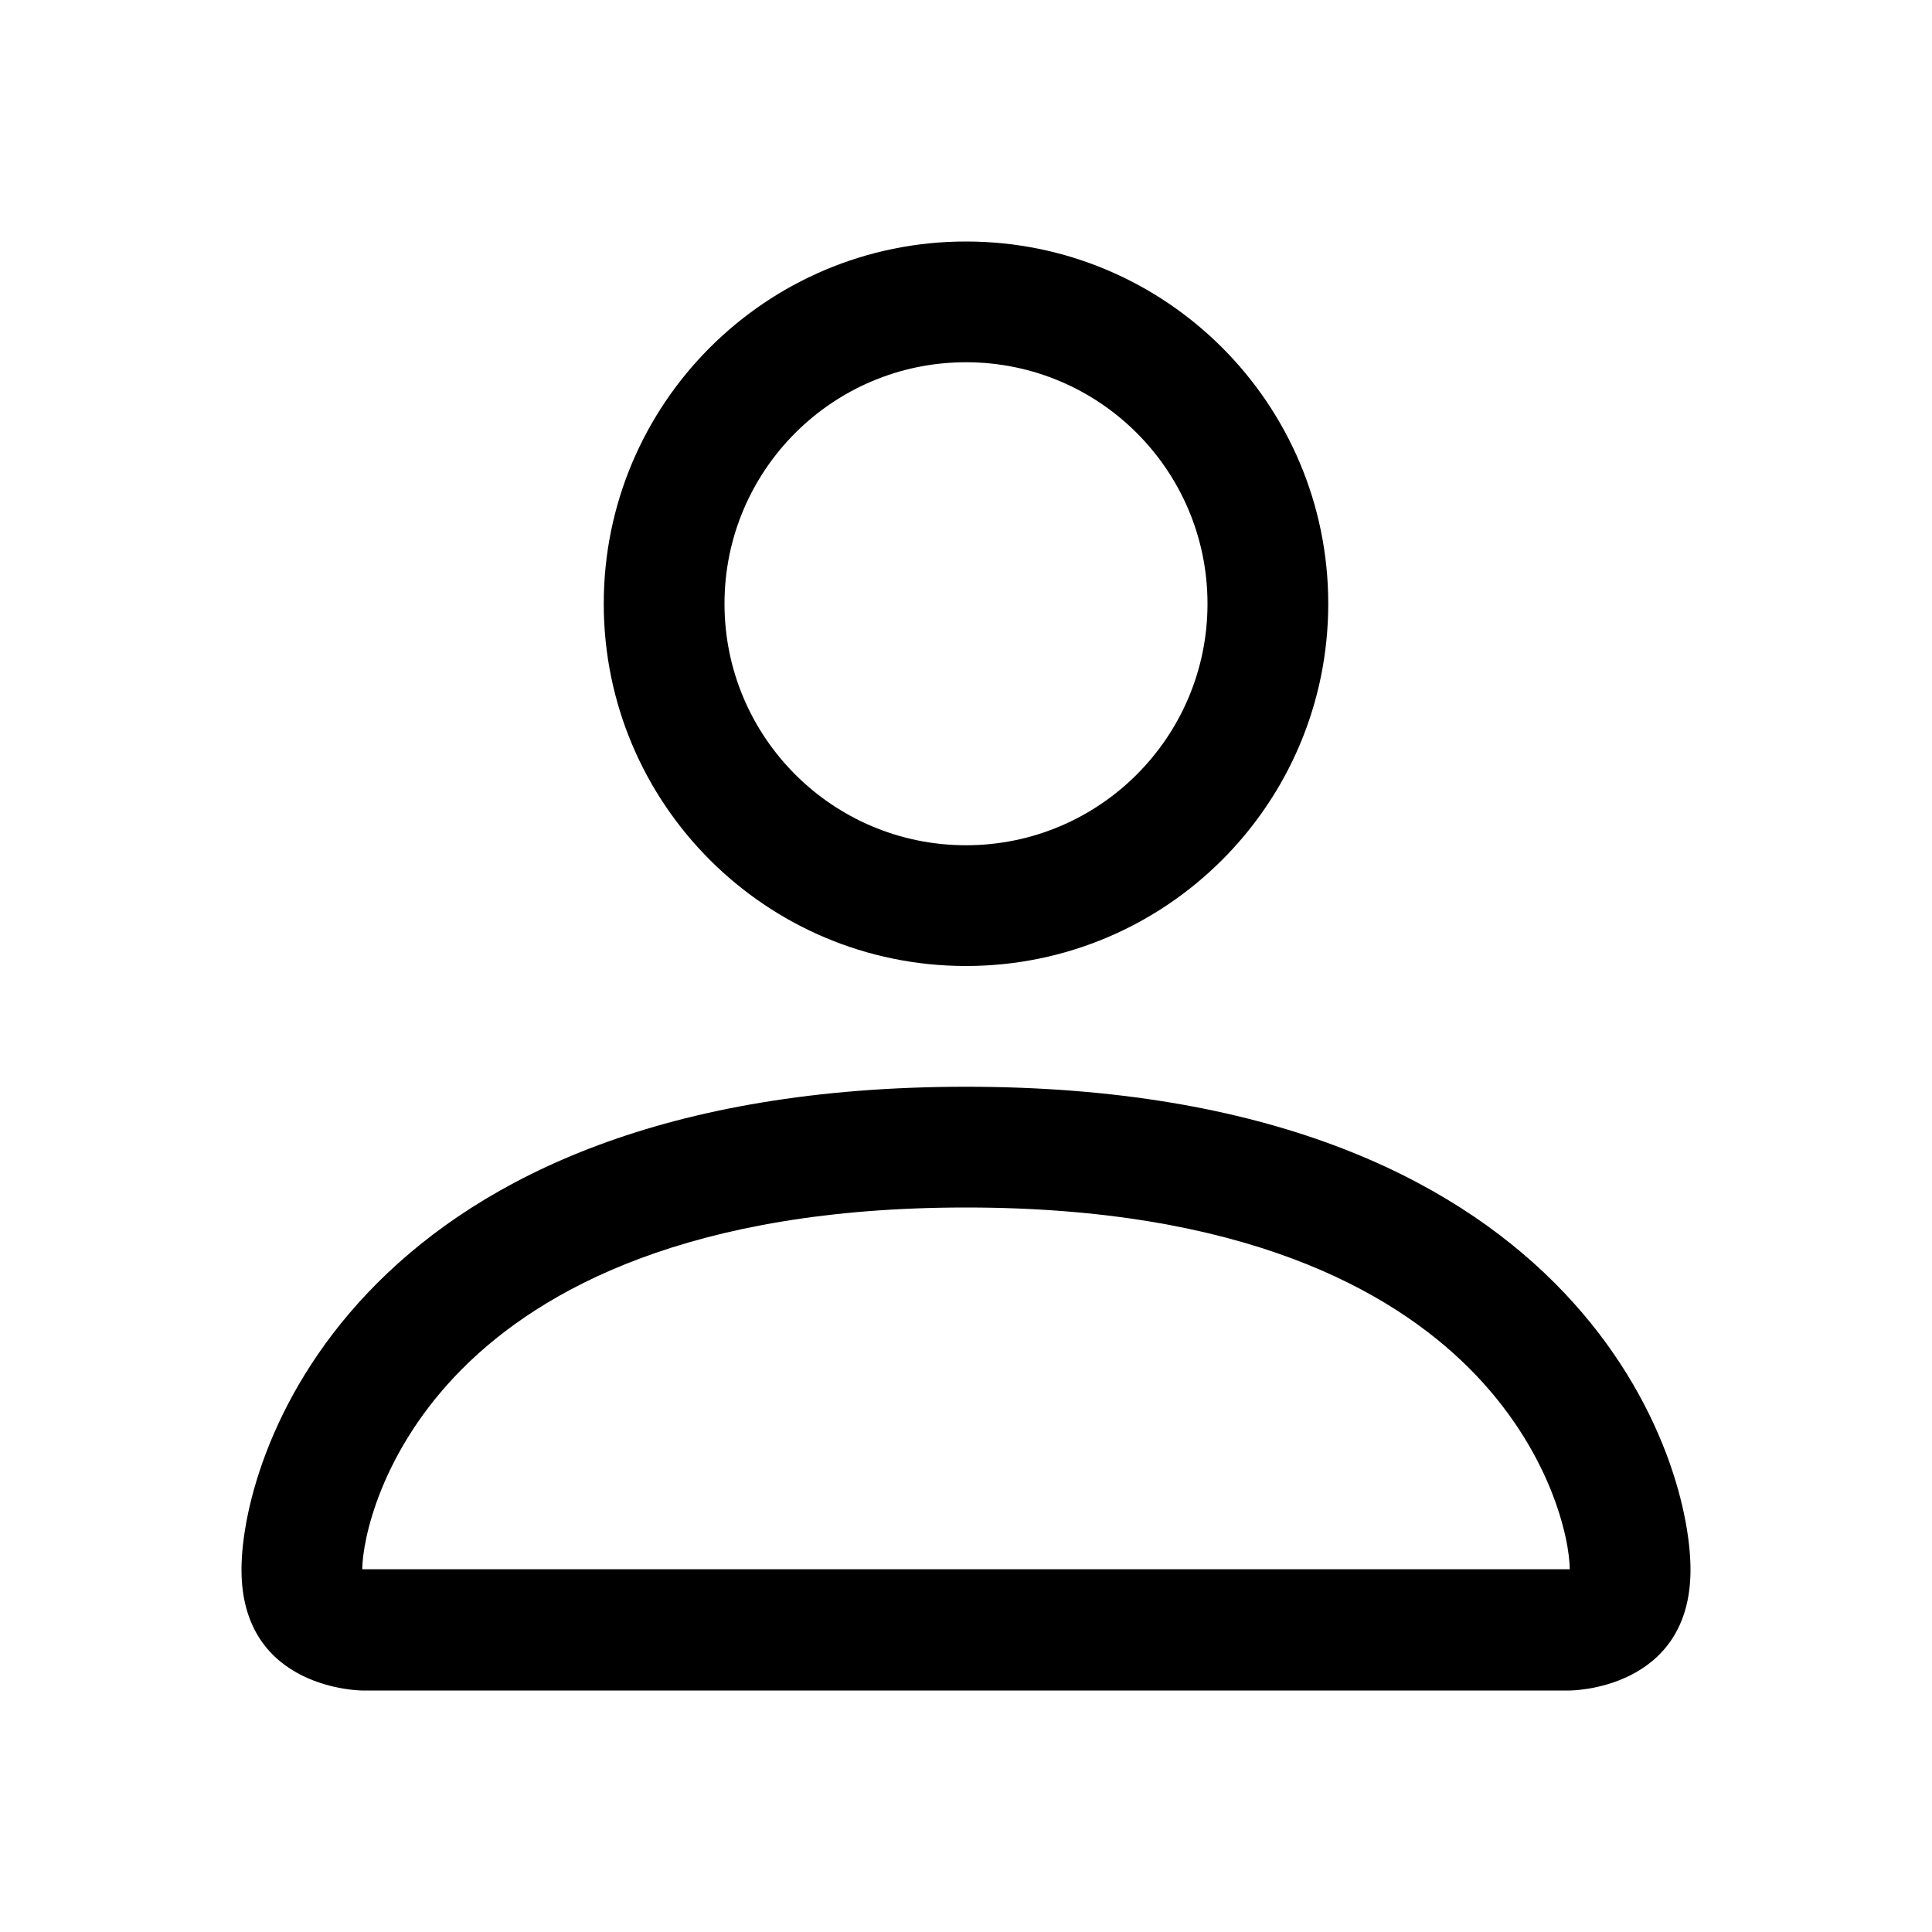
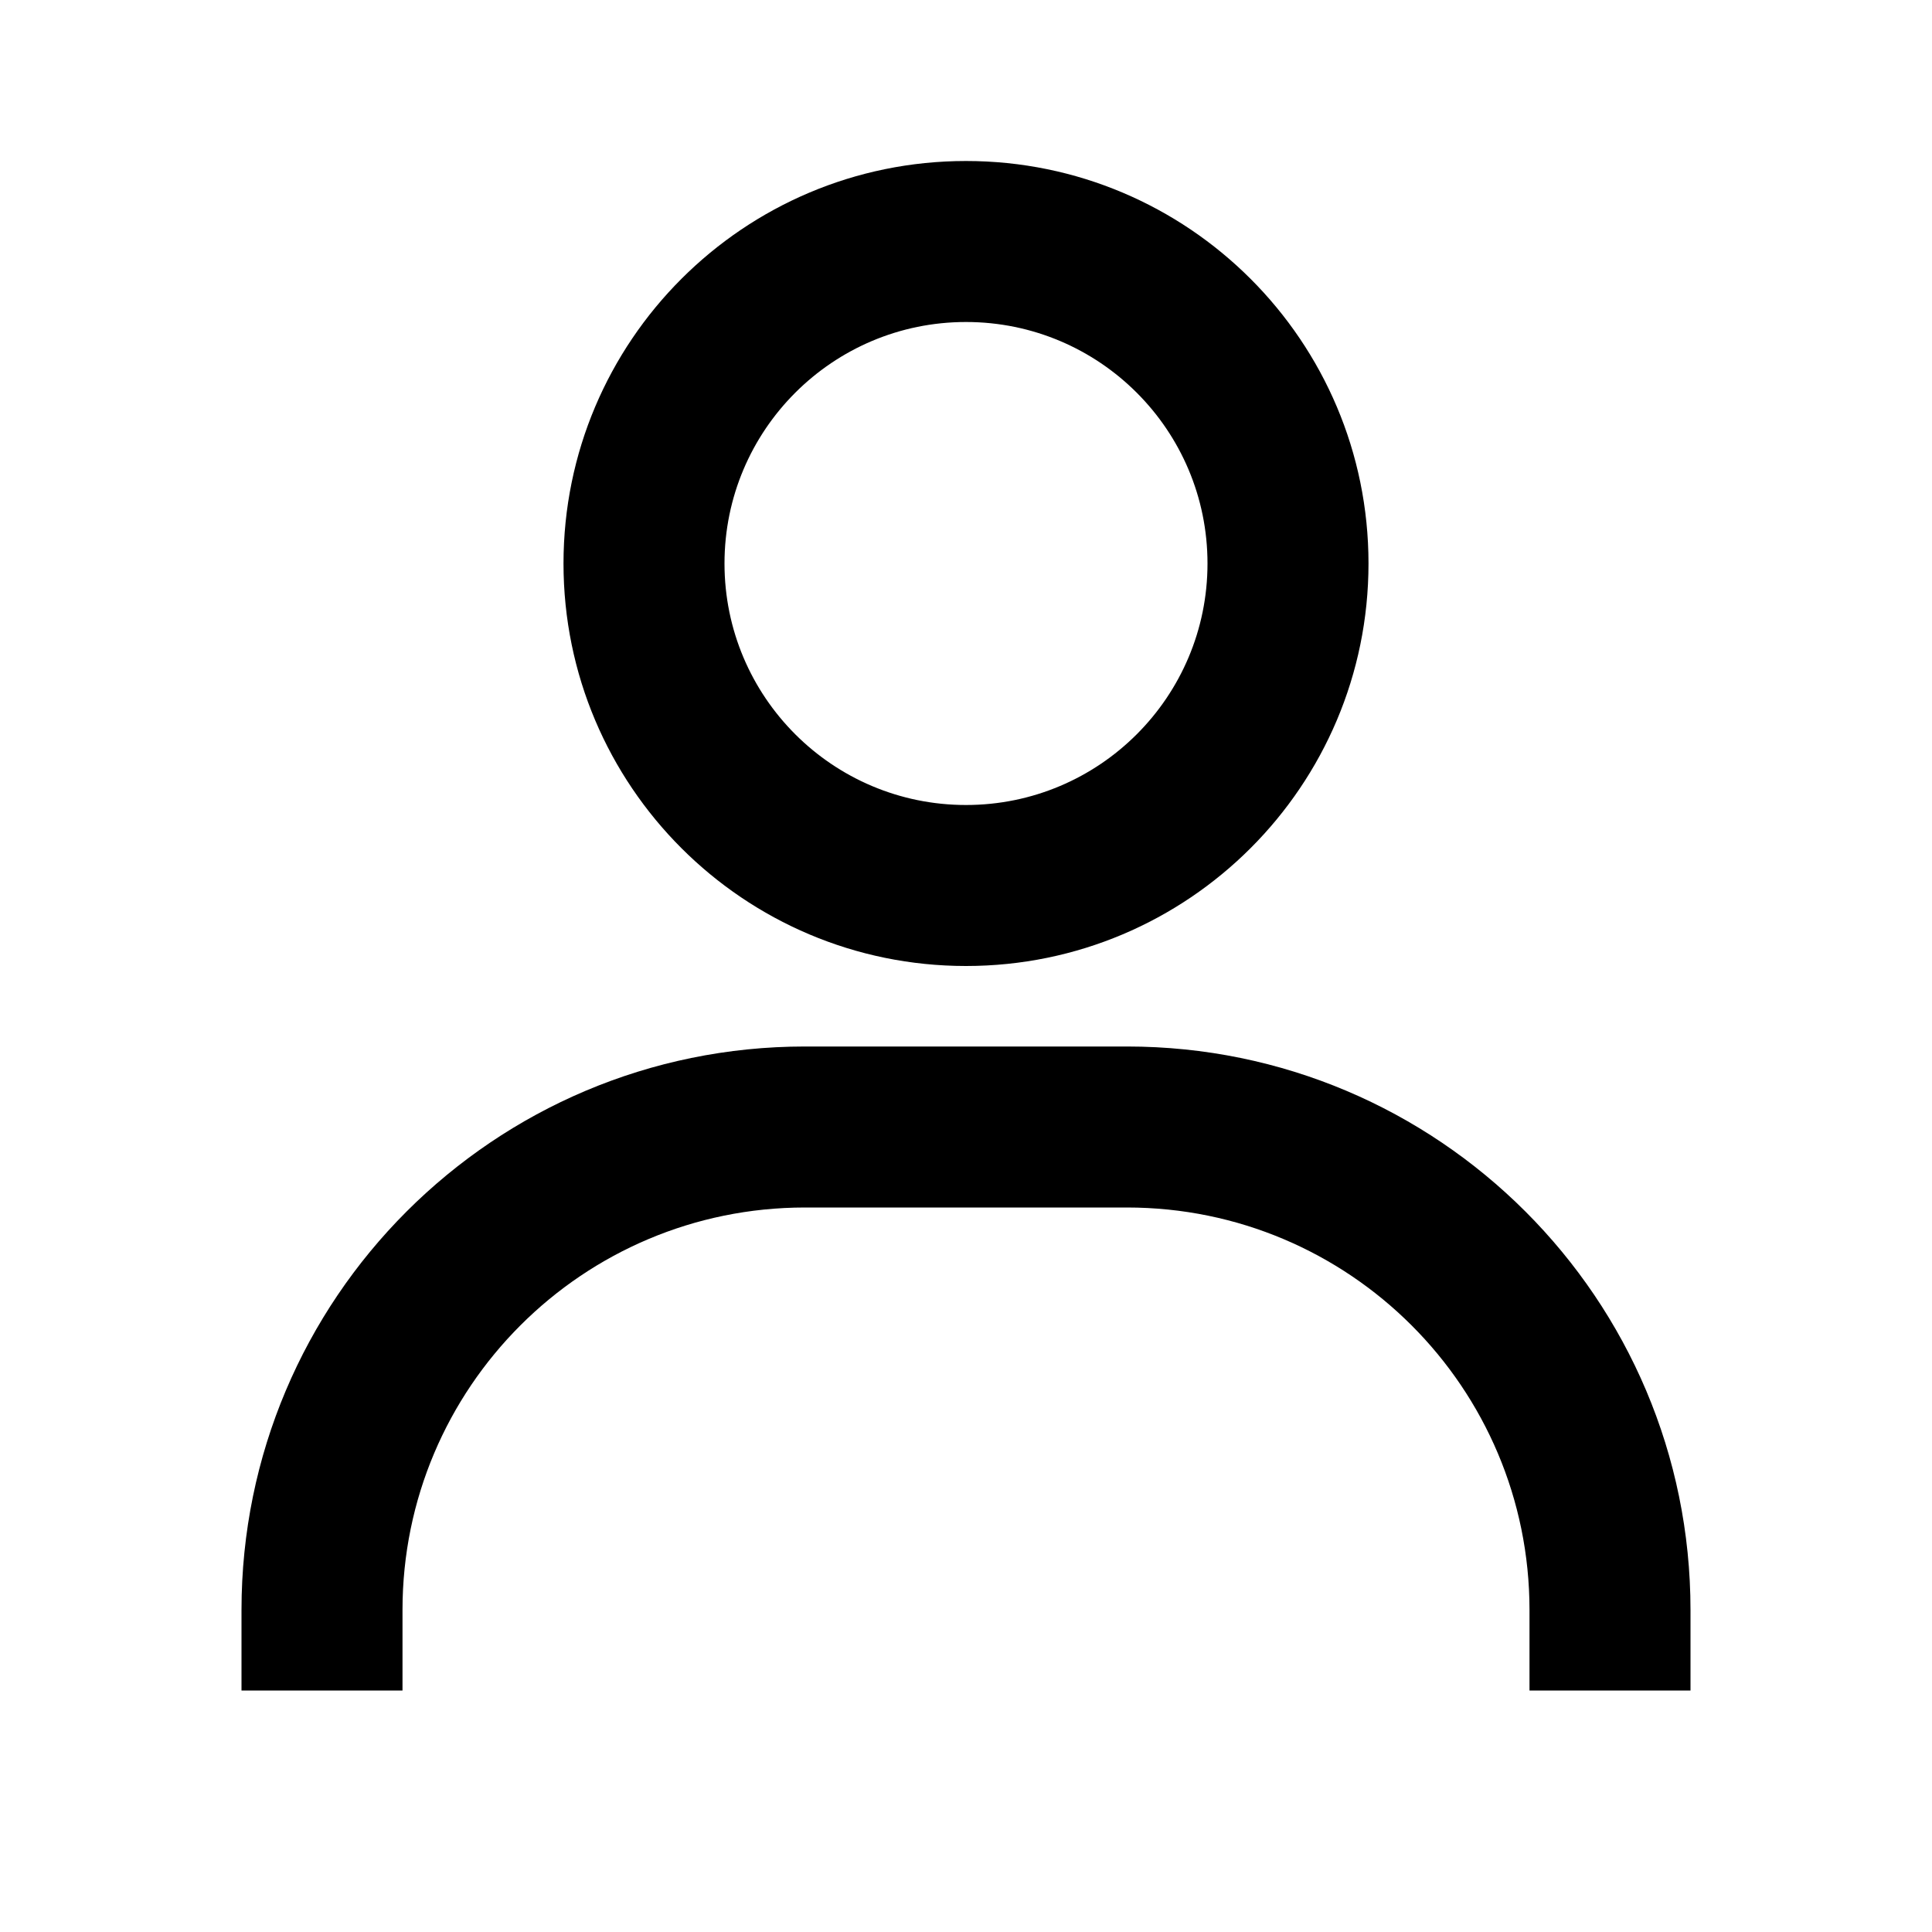
- <svg xmlns="http://www.w3.org/2000/svg" width="50px" height="50px" attr.fill="{{router.isActive('/perfil',true) ? colorActivado : colorDesactivado}}" class="bi bi-person" viewBox="0 0 16 16">
-   <path d="M8 8a3 3 0 1 0 0-6 3 3 0 0 0 0 6m2-3a2 2 0 1 1-4 0 2 2 0 0 1 4 0m4 8c0 1-1 1-1 1H3s-1 0-1-1 1-4 6-4 6 3 6 4m-1-.004c-.001-.246-.154-.986-.832-1.664C11.516 10.68 10.289 10 8 10s-3.516.68-4.168 1.332c-.678.678-.83 1.418-.832 1.664z" />
+ <svg xmlns="http://www.w3.org/2000/svg" width="50px" height="50px" attr.fill="{{router.isActive('/perfil',true) ? colorActivado : colorDesactivado}}" viewBox="0 0 24 24">
+   <path d="M12 2a5 5 0 1 0 5 5 5 5 0 0 0-5-5zm0 8a3 3 0 1 1 3-3 3 3 0 0 1-3 3zm9 11v-1a7 7 0 0 0-7-7h-4a7 7 0 0 0-7 7v1h2v-1a5 5 0 0 1 5-5h4a5 5 0 0 1 5 5v1z" />
</svg>
